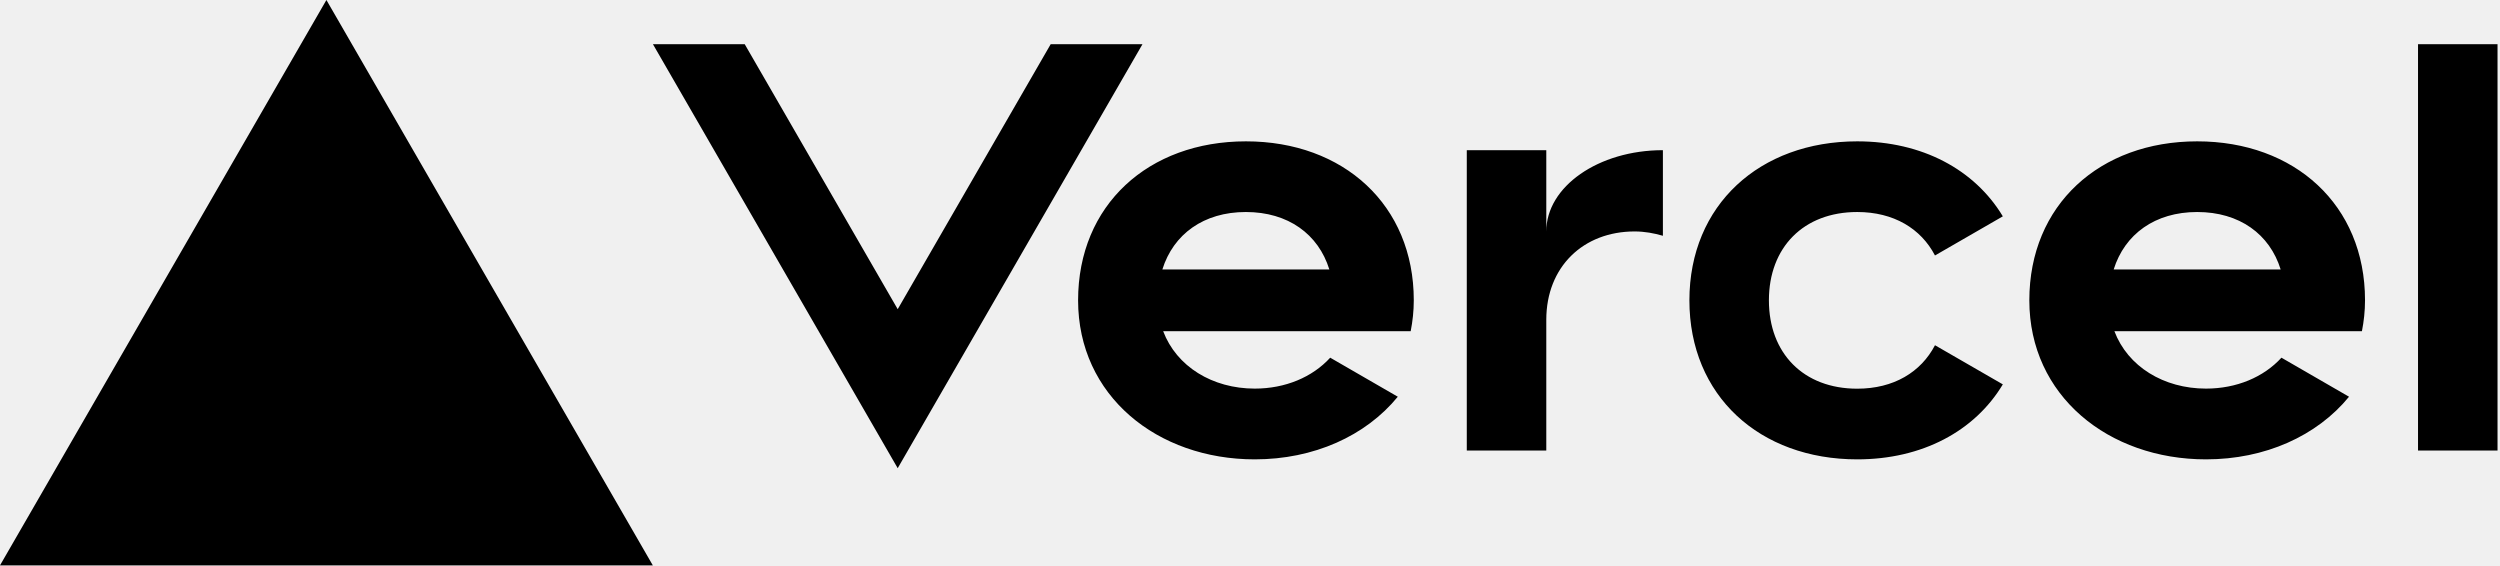
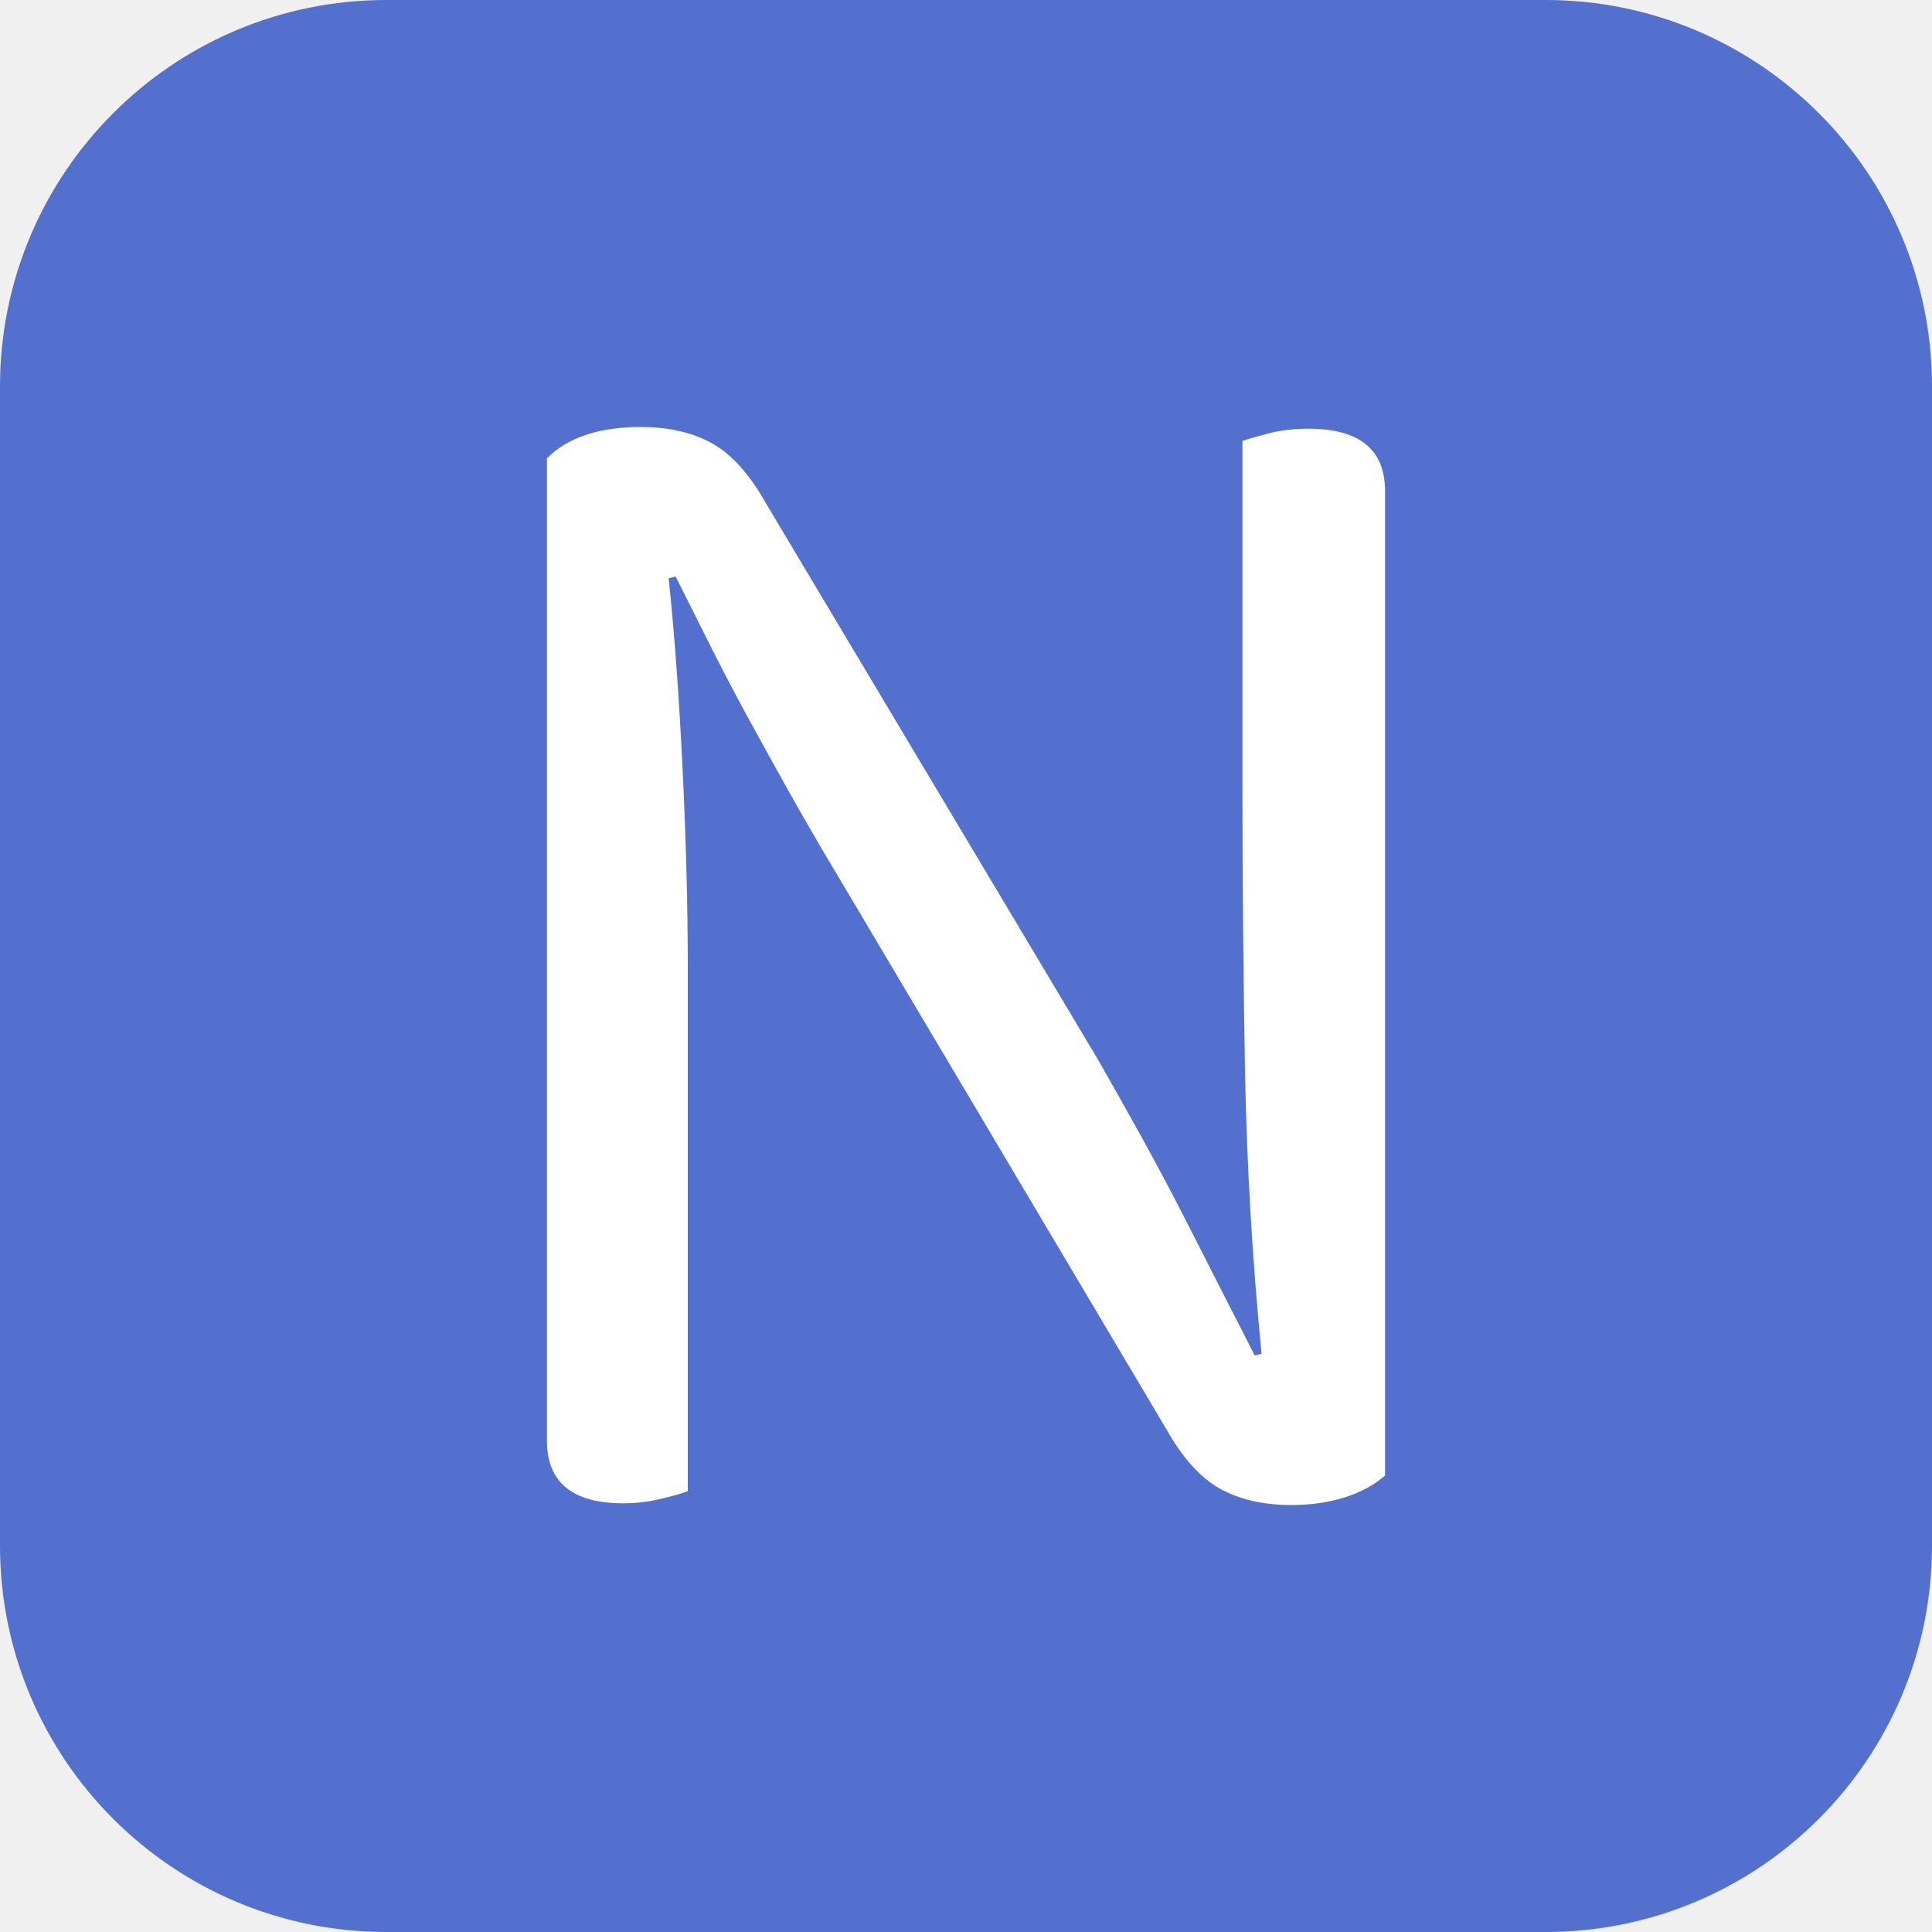
- <svg xmlns="http://www.w3.org/2000/svg" width="283" height="64" viewBox="0 0 283 64" fill="none">
-   <path d="M141.04 16c-11.04 0-19 7.2-19 18s8.96 18 20 18c6.67 0 12.55-2.64 16.19-7.09l-7.65-4.42c-2.02 2.21-5.09 3.5-8.54 3.5-4.79 0-8.86-2.5-10.37-6.5h28.02c.22-1.12.35-2.28.35-3.5 0-10.79-7.96-17.99-19-17.99zm-9.46 14.5c1.25-3.99 4.67-6.5 9.45-6.5 4.79 0 8.21 2.51 9.45 6.5h-18.9zM248.72 16c-11.04 0-19 7.2-19 18s8.96 18 20 18c6.67 0 12.55-2.64 16.19-7.09l-7.65-4.42c-2.02 2.21-5.09 3.5-8.54 3.5-4.79 0-8.86-2.5-10.37-6.5h28.02c.22-1.12.35-2.28.35-3.5 0-10.79-7.96-17.99-19-17.99zm-9.45 14.5c1.25-3.99 4.67-6.5 9.45-6.5 4.79 0 8.21 2.51 9.45 6.5h-18.9zM200.24 34c0 6 3.92 10 10 10 4.12 0 7.21-1.87 8.8-4.92l7.68 4.43c-3.18 5.3-9.14 8.49-16.48 8.49-11.05 0-19-7.2-19-18s7.96-18 19-18c7.34 0 13.29 3.19 16.48 8.49l-7.68 4.43c-1.59-3.05-4.68-4.92-8.8-4.92-6.07 0-10 4-10 10zm82.48-29v46h-9V5h9zM36.95 0L73.9 64H0L36.95 0zm92.38 5l-27.71 48L73.91 5H84.3l17.32 30 17.32-30h10.39zm58.91 12v9.69c-1-.29-2.06-.49-3.2-.49-5.81 0-10 4-10 10V51h-9V17h9v9.2c0-5.08 5.91-9.2 13.2-9.2z" fill="#000" />
+ <svg xmlns="http://www.w3.org/2000/svg" width="256" height="256" viewBox="0 0 100 100">
+   <rect width="100" height="100" rx="20" fill="#5370cf" />
+   <path d="M32.27 77.81L32.27 77.81Q28.31 77.81 28.31 74.57L28.31 74.57L28.31 23.72Q29.93 22.10 33.17 22.10L33.17 22.10Q35.33 22.10 36.86 22.95Q38.39 23.81 39.65 26.06L39.65 26.06L56.84 54.86Q57.92 56.75 59.09 58.86Q60.26 60.98 61.34 63.09Q62.42 65.21 63.36 67.06Q64.31 68.90 64.94 70.16L64.94 70.16L65.30 70.07Q64.58 62.78 64.44 55.40Q64.31 48.02 64.31 41L64.31 41L64.31 22.82Q64.85 22.64 65.75 22.41Q66.65 22.19 67.73 22.19L67.73 22.19Q71.69 22.19 71.69 25.43L71.69 25.43L71.69 76.37Q70.88 77.09 69.62 77.50Q68.36 77.90 66.83 77.90L66.83 77.90Q64.67 77.90 63.14 77.05Q61.61 76.19 60.35 73.94L60.35 73.94L43.25 45.14Q42.17 43.34 40.95 41.18Q39.74 39.02 38.61 36.95Q37.49 34.88 36.55 32.99Q35.60 31.10 34.97 29.84L34.97 29.84L34.61 29.93Q35.06 34.25 35.33 39.79Q35.60 45.32 35.60 50.27L35.60 50.27L35.60 77.18Q35.15 77.36 34.20 77.58Q33.26 77.81 32.27 77.81Z" fill="#fff" />
</svg>
